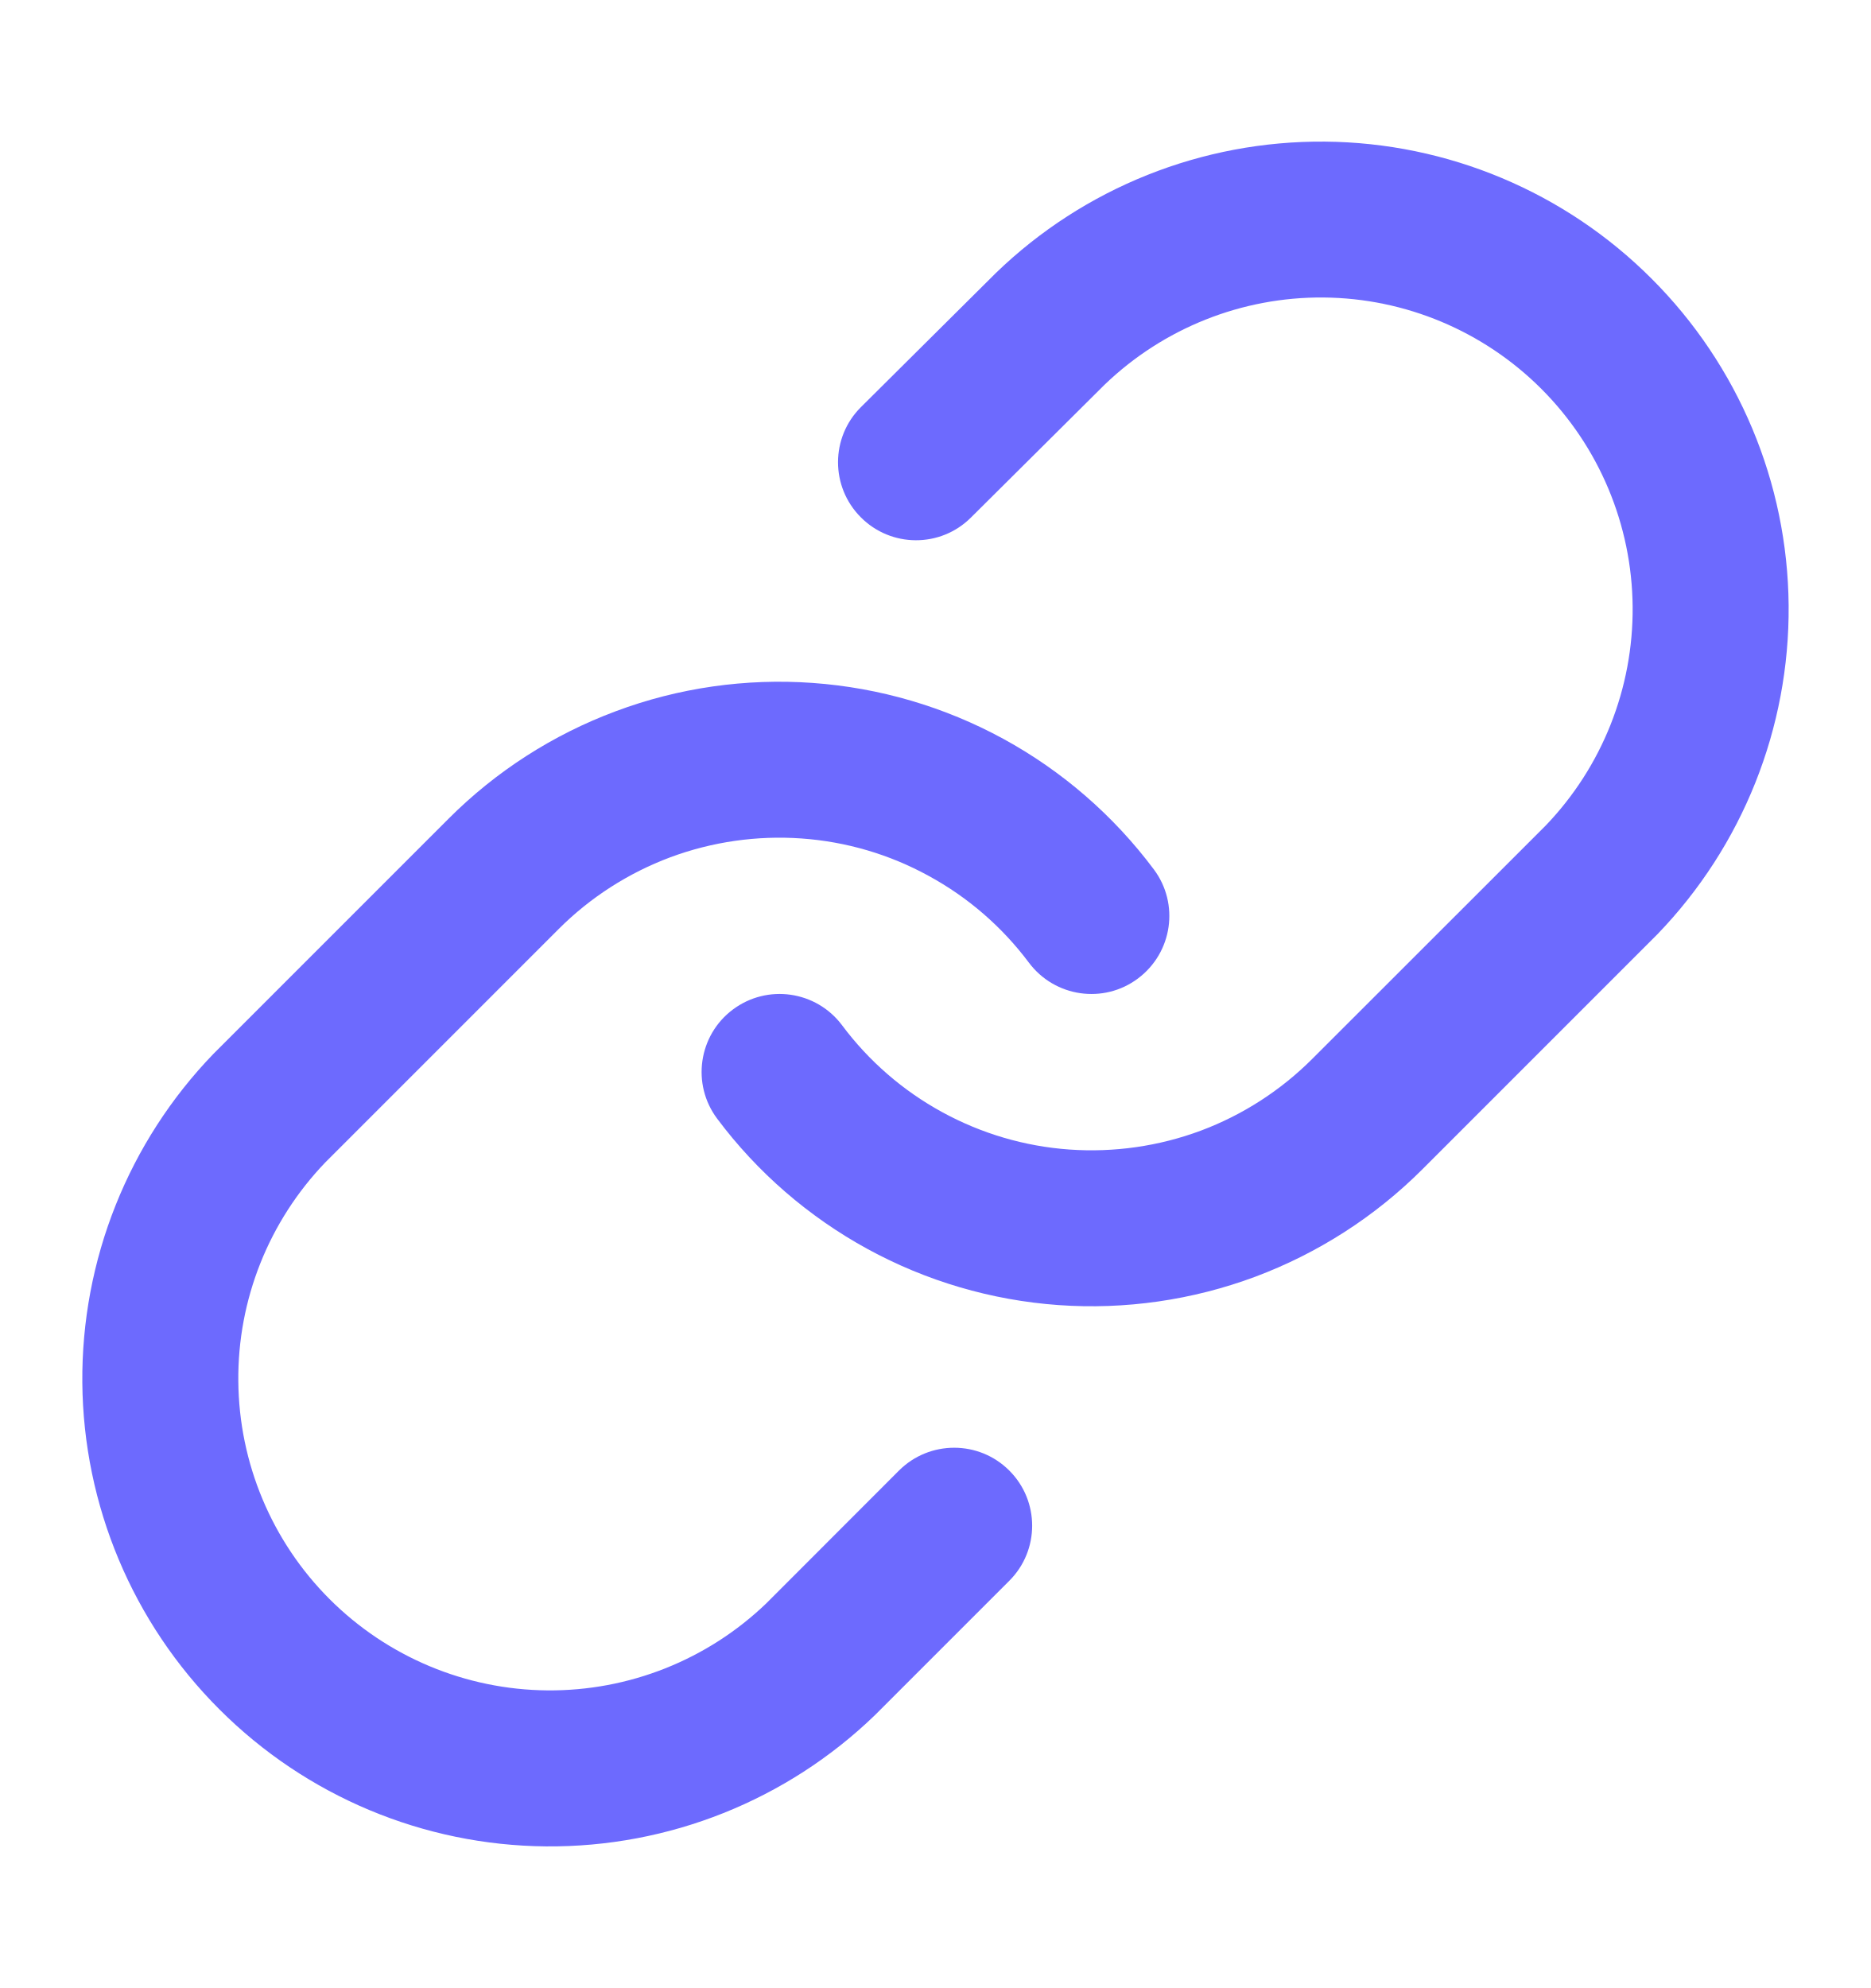
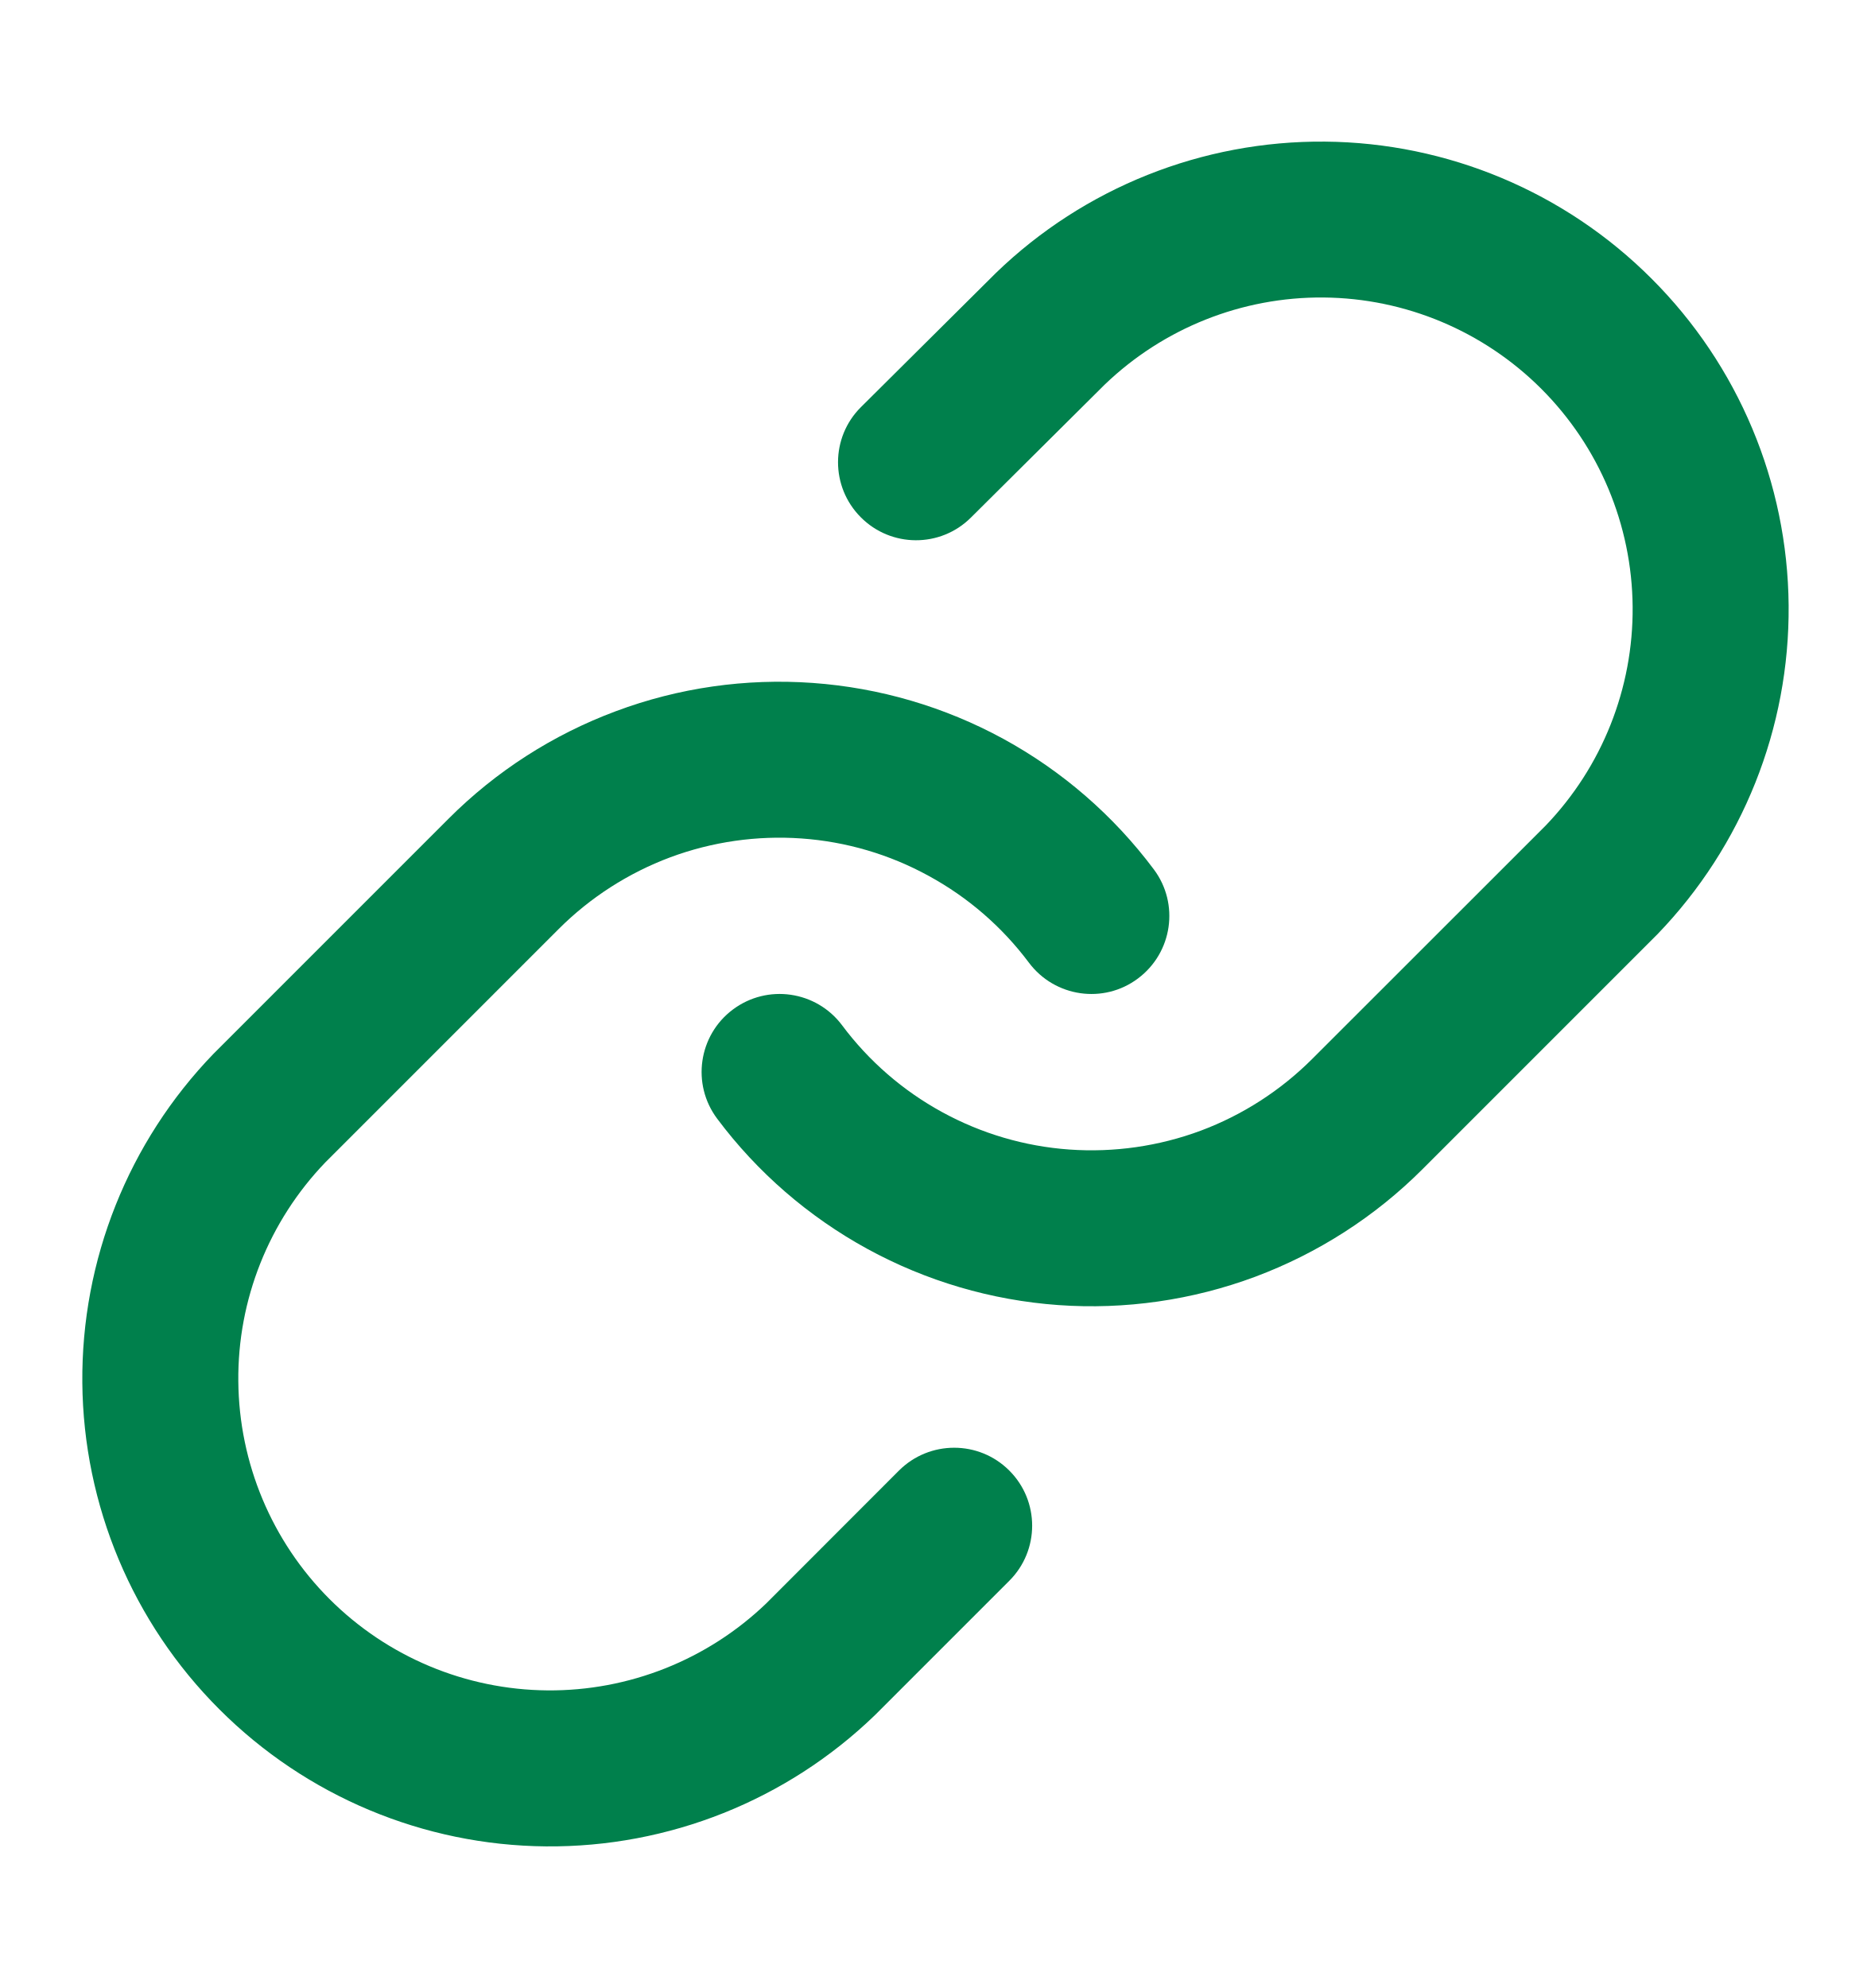
<svg xmlns="http://www.w3.org/2000/svg" width="16" height="17" viewBox="0 0 16 17" fill="none">
  <g id="link">
-     <path id="Vector (Stroke)" fill-rule="evenodd" clip-rule="evenodd" d="M8.517 2.334C9.271 1.605 10.282 1.202 11.331 1.211C12.379 1.22 13.383 1.641 14.124 2.383C14.866 3.124 15.287 4.127 15.296 5.176C15.305 6.225 14.902 7.235 14.173 7.99L14.165 7.998L12.165 9.998C11.759 10.404 11.271 10.717 10.734 10.918C10.197 11.118 9.622 11.201 9.05 11.16C8.478 11.119 7.921 10.955 7.418 10.68C6.915 10.405 6.476 10.025 6.133 9.566C5.912 9.271 5.973 8.853 6.267 8.633C6.562 8.412 6.98 8.472 7.201 8.767C7.43 9.074 7.722 9.327 8.057 9.51C8.393 9.694 8.764 9.803 9.145 9.83C9.527 9.857 9.91 9.802 10.268 9.669C10.626 9.535 10.951 9.326 11.222 9.055L11.222 9.055L13.218 7.06C13.701 6.557 13.968 5.885 13.962 5.188C13.956 4.489 13.676 3.82 13.181 3.325C12.687 2.831 12.018 2.55 11.319 2.544C10.621 2.538 9.949 2.806 9.446 3.29L8.303 4.426C8.042 4.686 7.62 4.684 7.361 4.423C7.101 4.162 7.102 3.74 7.363 3.481L8.51 2.341L8.517 2.334Z" fill="#6D6AFE" />
-     <path id="Vector (Stroke)_2" fill-rule="evenodd" clip-rule="evenodd" d="M5.266 6.082C5.803 5.881 6.378 5.799 6.95 5.84C7.522 5.881 8.078 6.044 8.582 6.319C9.085 6.594 9.523 6.974 9.867 7.434C10.088 7.729 10.027 8.146 9.732 8.367C9.438 8.588 9.02 8.527 8.799 8.232C8.57 7.926 8.278 7.673 7.942 7.49C7.607 7.306 7.236 7.197 6.854 7.17C6.473 7.143 6.09 7.198 5.732 7.331C5.374 7.465 5.048 7.674 4.778 7.944L2.782 9.94C2.299 10.443 2.031 11.115 2.038 11.812C2.044 12.511 2.324 13.18 2.818 13.674C3.313 14.169 3.982 14.449 4.681 14.455C5.378 14.461 6.05 14.194 6.553 13.711L7.688 12.575C7.949 12.315 8.371 12.315 8.631 12.575C8.892 12.835 8.892 13.258 8.631 13.518L7.491 14.658L7.483 14.666C6.729 15.395 5.718 15.798 4.669 15.789C3.621 15.78 2.617 15.359 1.876 14.617C1.134 13.876 0.713 12.872 0.704 11.824C0.695 10.775 1.098 9.764 1.827 9.01L1.835 9.002L3.835 7.002C3.835 7.002 3.835 7.002 3.835 7.002C4.24 6.596 4.729 6.282 5.266 6.082Z" fill="#6D6AFE" />
+     <path id="Vector (Stroke)" fill-rule="evenodd" clip-rule="evenodd" d="M8.517 2.334C9.271 1.605 10.282 1.202 11.331 1.211C12.379 1.22 13.383 1.641 14.124 2.383C14.866 3.124 15.287 4.127 15.296 5.176C15.305 6.225 14.902 7.235 14.173 7.99L14.165 7.998L12.165 9.998C11.759 10.404 11.271 10.717 10.734 10.918C10.197 11.118 9.622 11.201 9.05 11.16C8.478 11.119 7.921 10.955 7.418 10.68C6.915 10.405 6.476 10.025 6.133 9.566C5.912 9.271 5.973 8.853 6.267 8.633C6.562 8.412 6.98 8.472 7.201 8.767C7.43 9.074 7.722 9.327 8.057 9.51C8.393 9.694 8.764 9.803 9.145 9.83C9.527 9.857 9.91 9.802 10.268 9.669C10.626 9.535 10.951 9.326 11.222 9.055L11.222 9.055L13.218 7.06C13.701 6.557 13.968 5.885 13.962 5.188C13.956 4.489 13.676 3.82 13.181 3.325C12.687 2.831 12.018 2.55 11.319 2.544C10.621 2.538 9.949 2.806 9.446 3.29L8.303 4.426C8.042 4.686 7.62 4.684 7.361 4.423C7.101 4.162 7.102 3.74 7.363 3.481L8.51 2.341L8.517 2.334Z" fill="#00804c" />
+     <path id="Vector (Stroke)_2" fill-rule="evenodd" clip-rule="evenodd" d="M5.266 6.082C5.803 5.881 6.378 5.799 6.95 5.84C7.522 5.881 8.078 6.044 8.582 6.319C9.085 6.594 9.523 6.974 9.867 7.434C10.088 7.729 10.027 8.146 9.732 8.367C9.438 8.588 9.02 8.527 8.799 8.232C8.57 7.926 8.278 7.673 7.942 7.49C7.607 7.306 7.236 7.197 6.854 7.17C6.473 7.143 6.09 7.198 5.732 7.331C5.374 7.465 5.048 7.674 4.778 7.944L2.782 9.94C2.299 10.443 2.031 11.115 2.038 11.812C2.044 12.511 2.324 13.18 2.818 13.674C3.313 14.169 3.982 14.449 4.681 14.455C5.378 14.461 6.05 14.194 6.553 13.711L7.688 12.575C7.949 12.315 8.371 12.315 8.631 12.575C8.892 12.835 8.892 13.258 8.631 13.518L7.491 14.658L7.483 14.666C6.729 15.395 5.718 15.798 4.669 15.789C3.621 15.78 2.617 15.359 1.876 14.617C1.134 13.876 0.713 12.872 0.704 11.824C0.695 10.775 1.098 9.764 1.827 9.01L1.835 9.002L3.835 7.002C3.835 7.002 3.835 7.002 3.835 7.002C4.24 6.596 4.729 6.282 5.266 6.082Z" fill="#00804c" />
  </g>
</svg>
